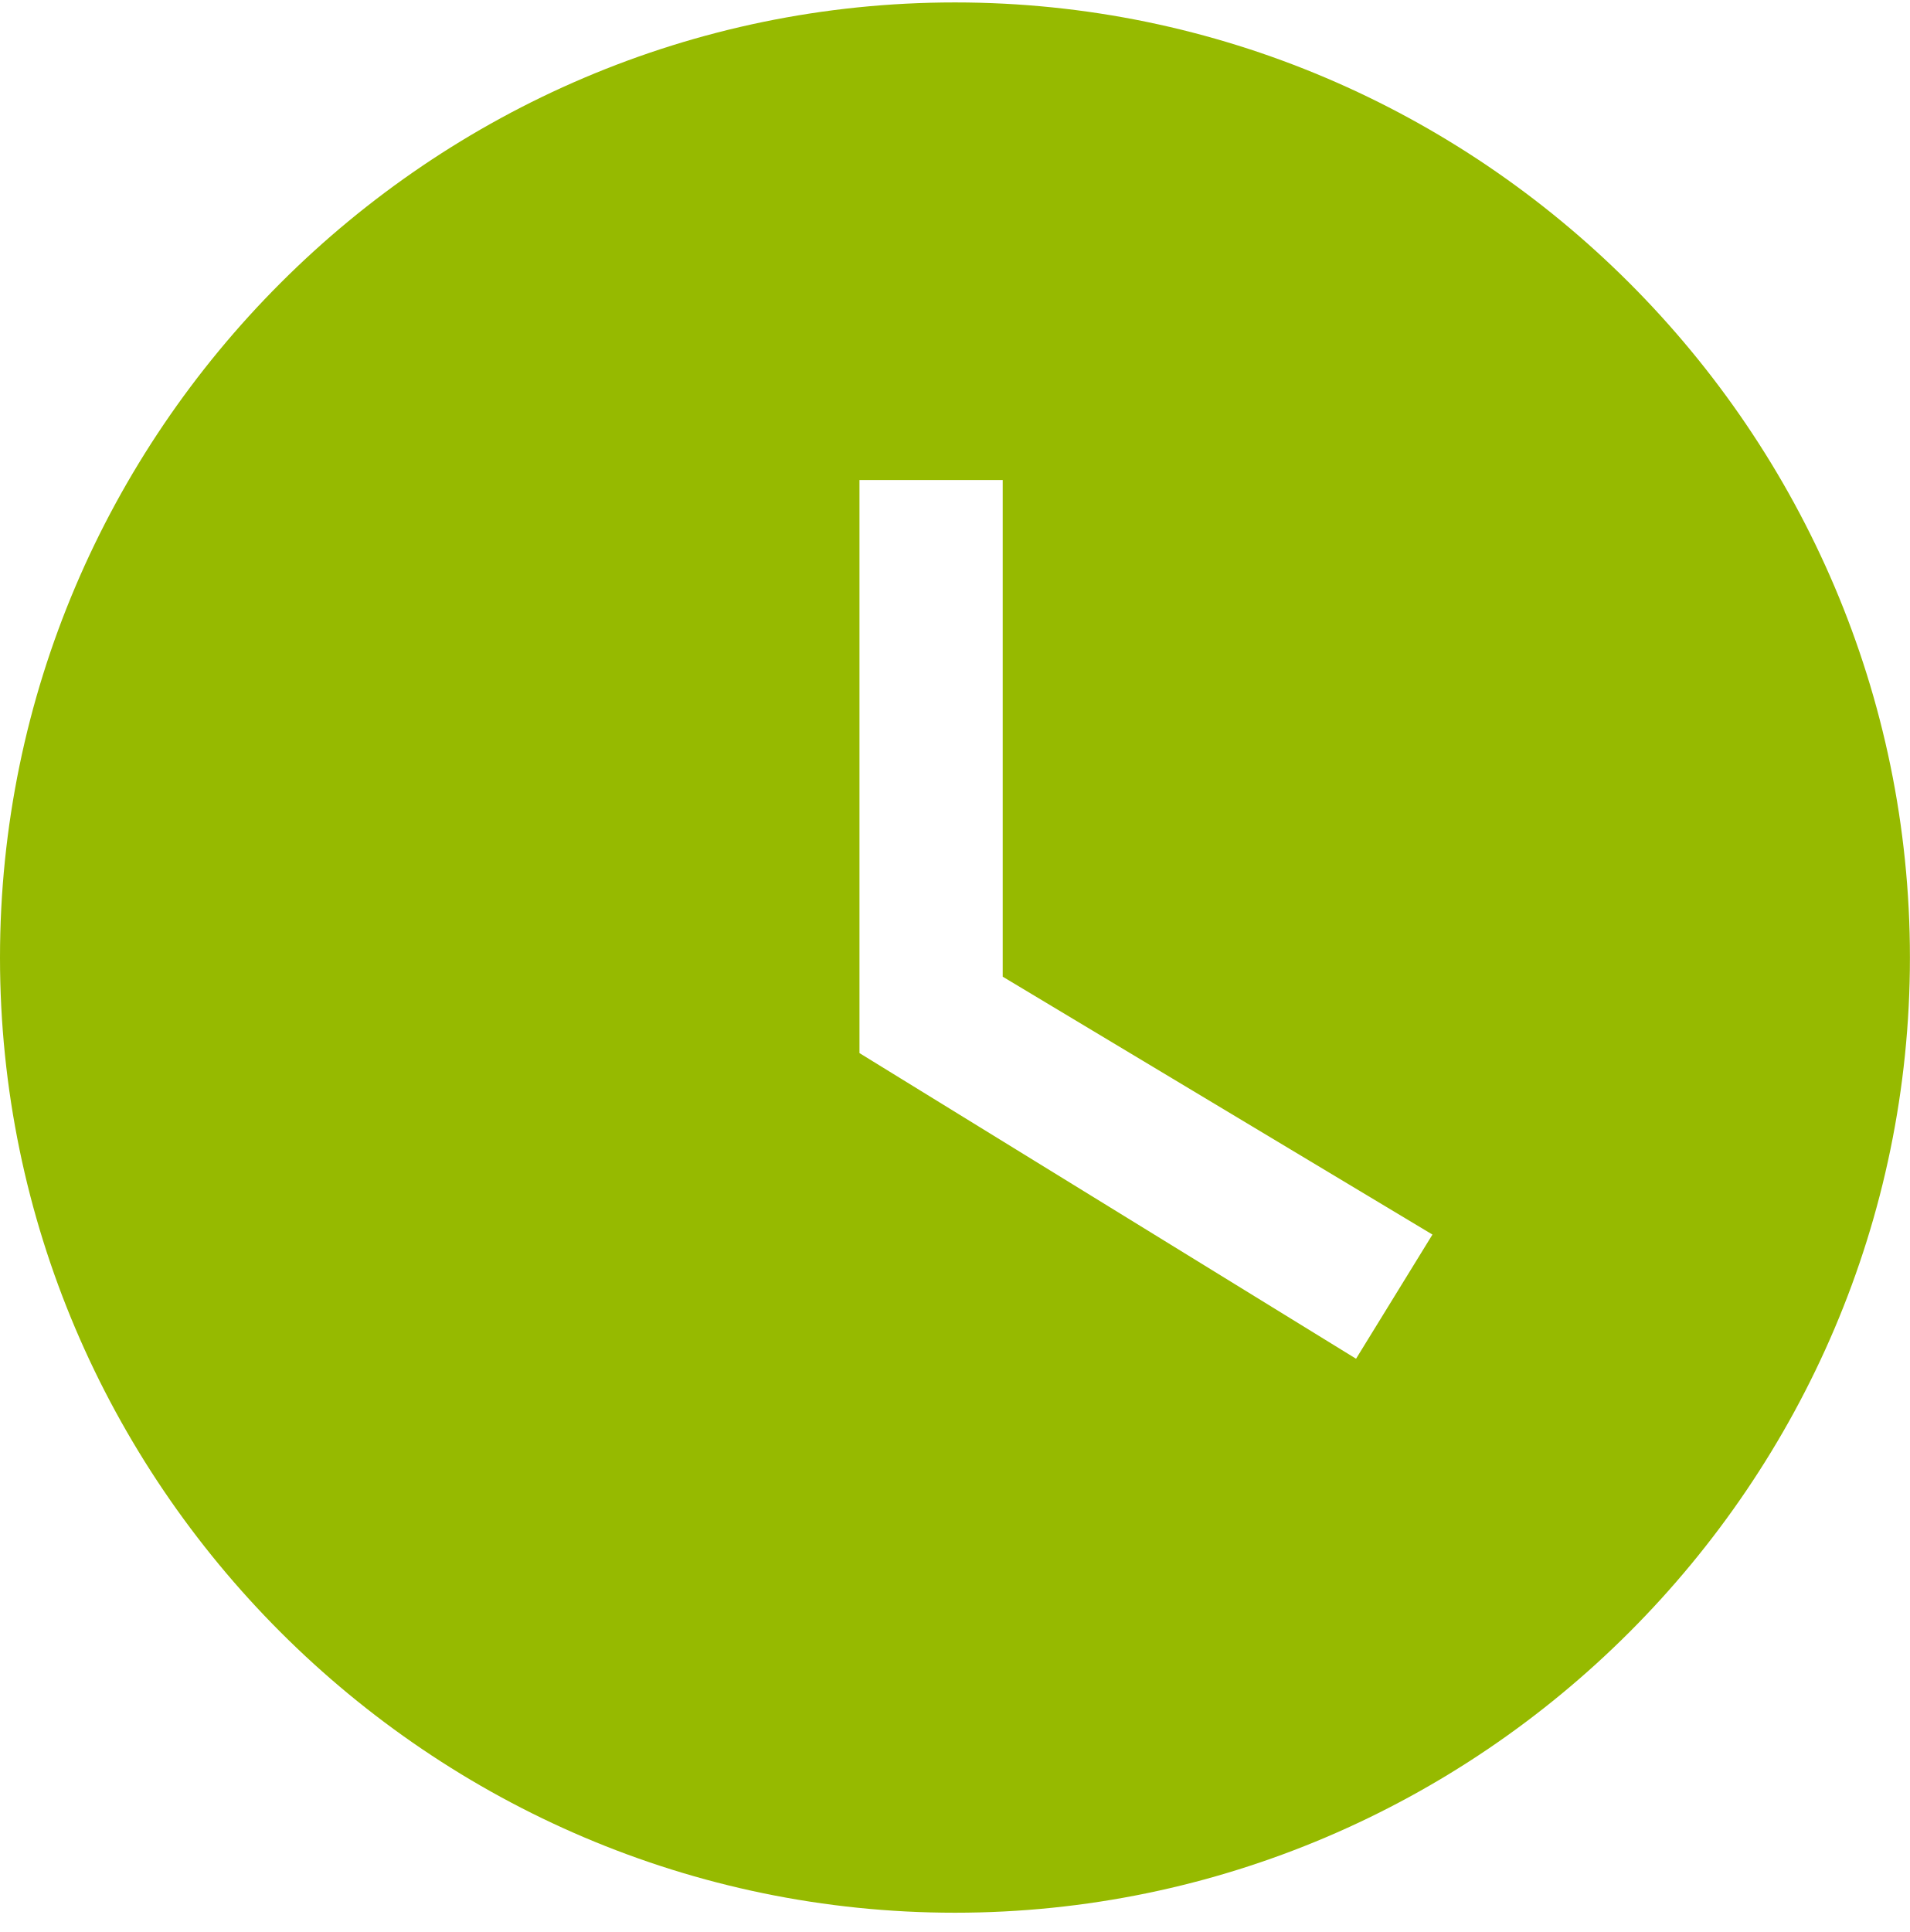
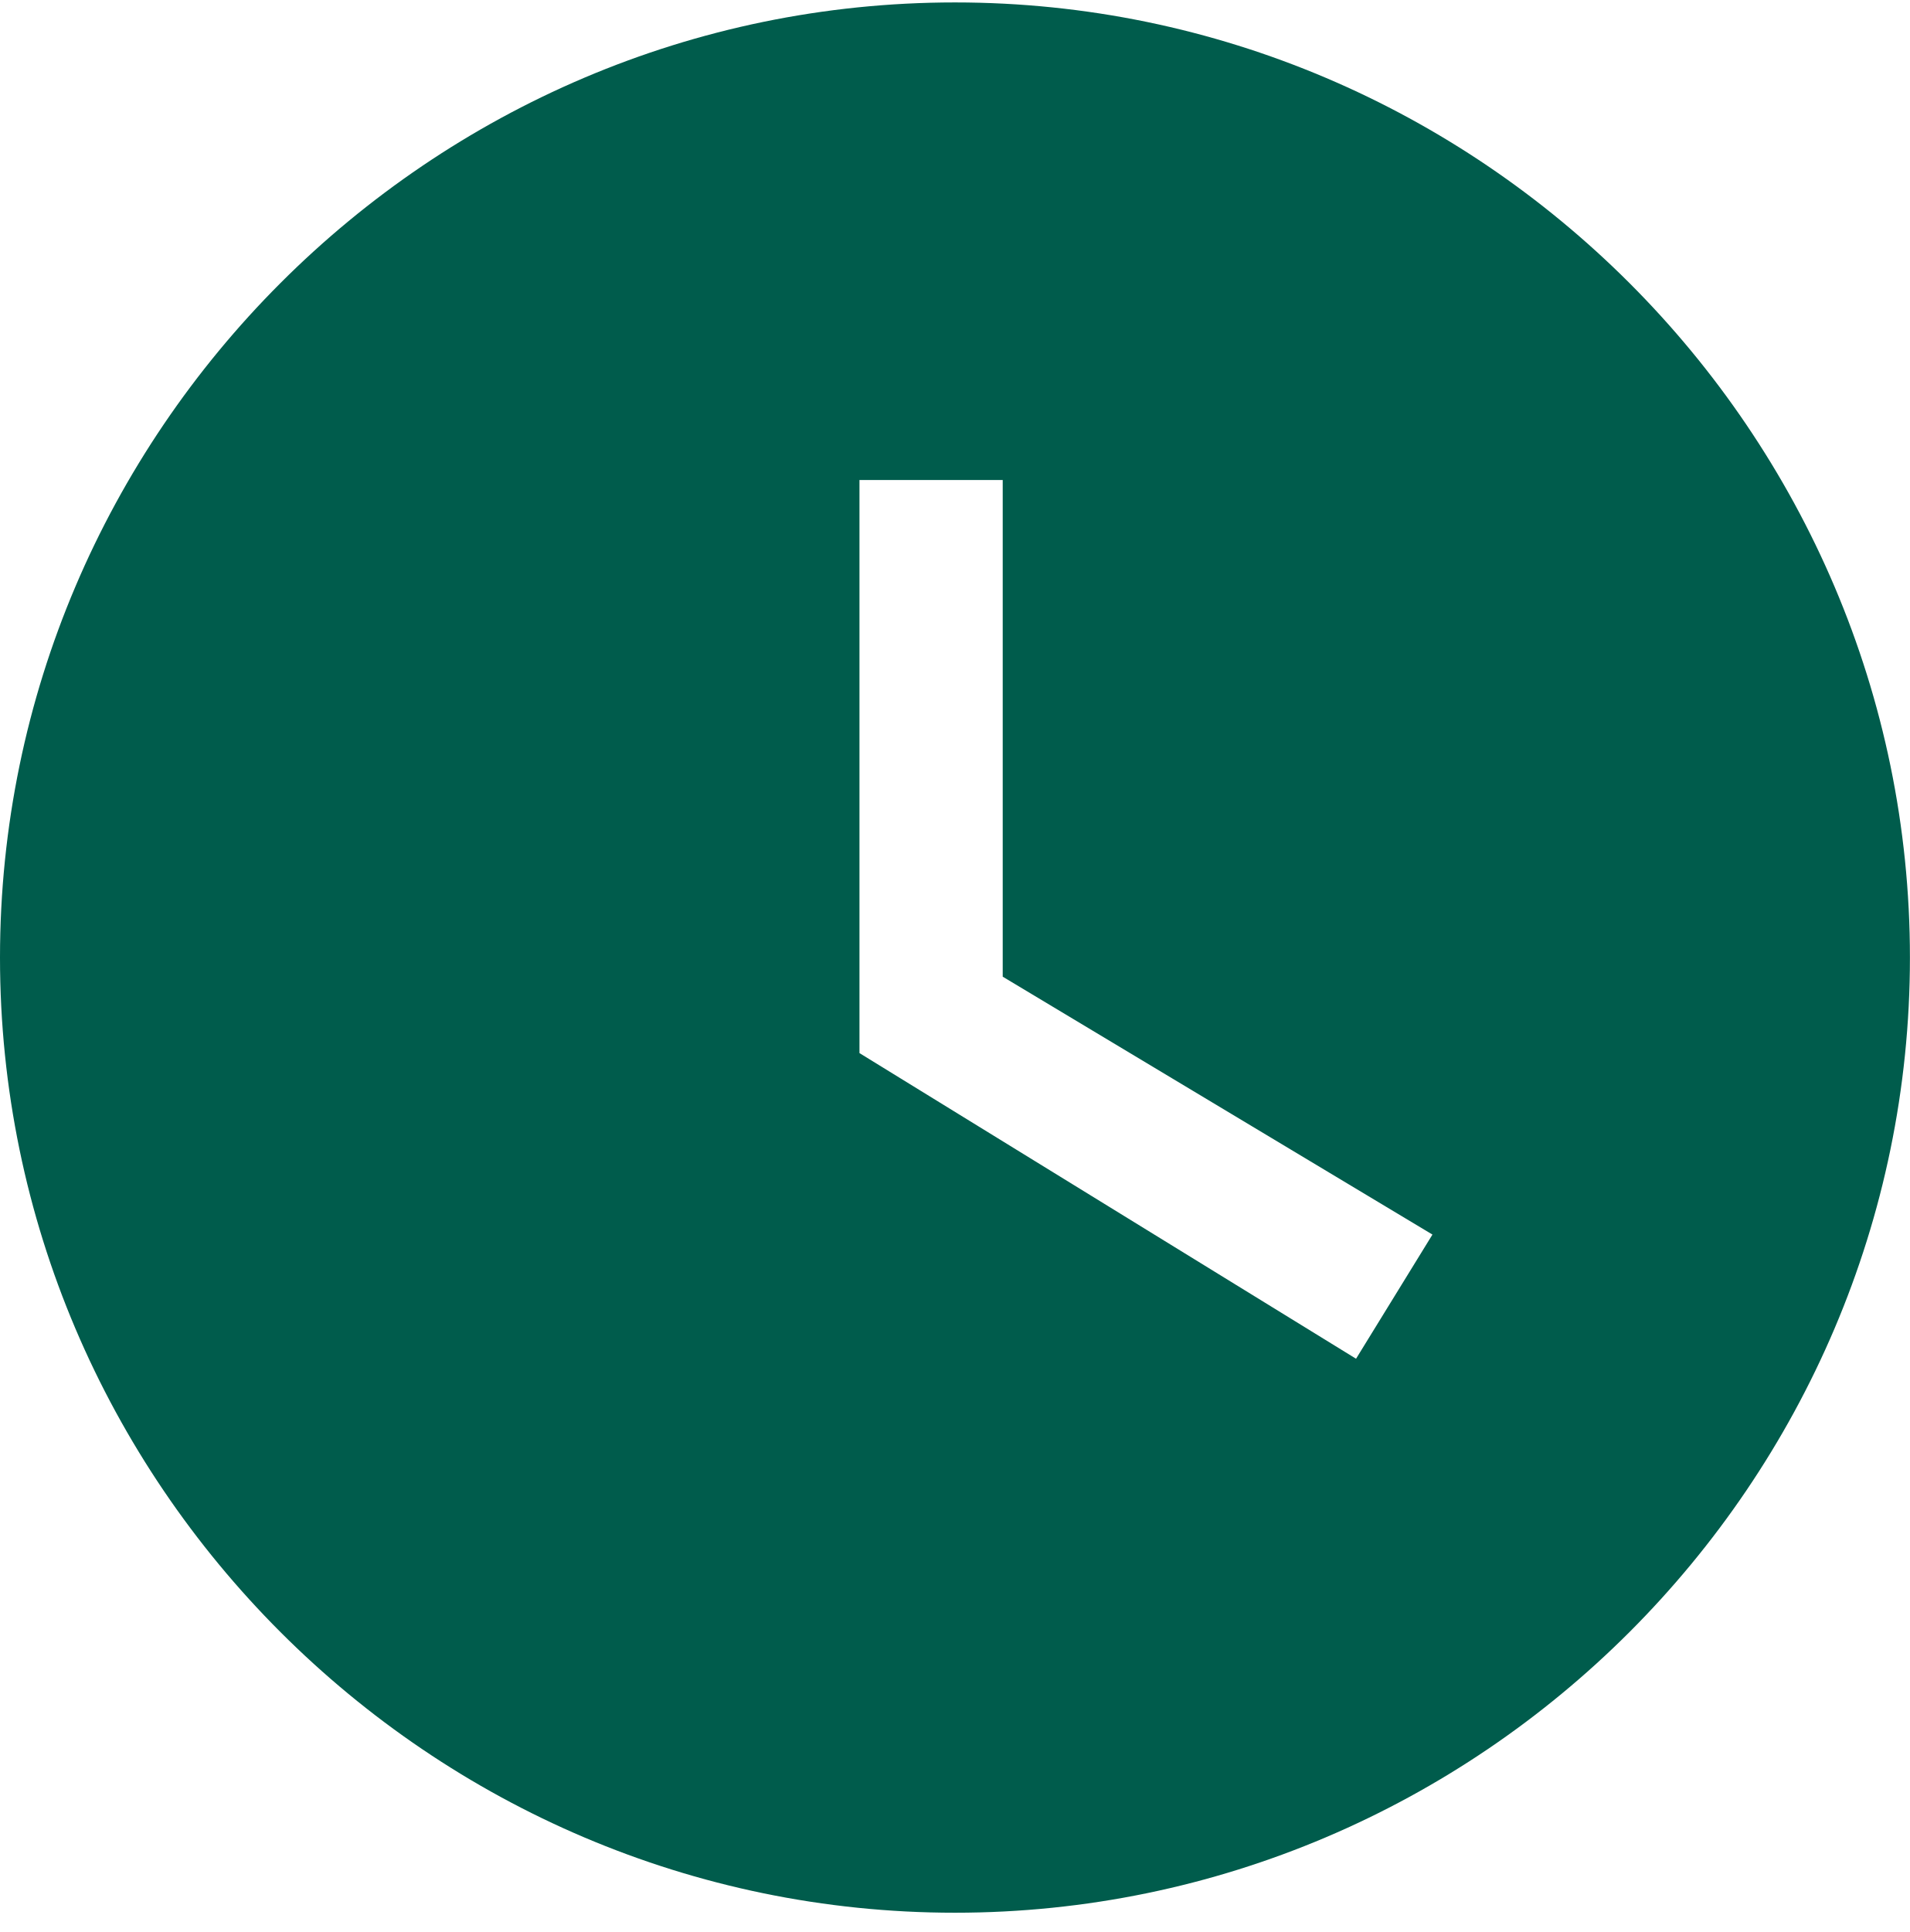
<svg xmlns="http://www.w3.org/2000/svg" width="88" height="89" viewBox="0 0 88 89" fill="none">
-   <path d="M44 0.112C19.8 0.112 0 19.912 0 44.112C0 68.312 19.8 88.112 44 88.112C68.2 88.112 88 68.312 88 44.112C88 19.912 68.2 0.112 44 0.112ZM62.48 62.592L39.6 48.512V22.112H46.2V44.992L66 56.872L62.48 62.592Z" fill="#96BA00" />
+   <path d="M44 0.112C19.8 0.112 0 19.912 0 44.112C0 68.312 19.8 88.112 44 88.112C68.2 88.112 88 68.312 88 44.112C88 19.912 68.2 0.112 44 0.112ZM62.48 62.592L39.6 48.512V22.112H46.2V44.992L66 56.872L62.48 62.592Z" fill="#005C4C" />
</svg>
